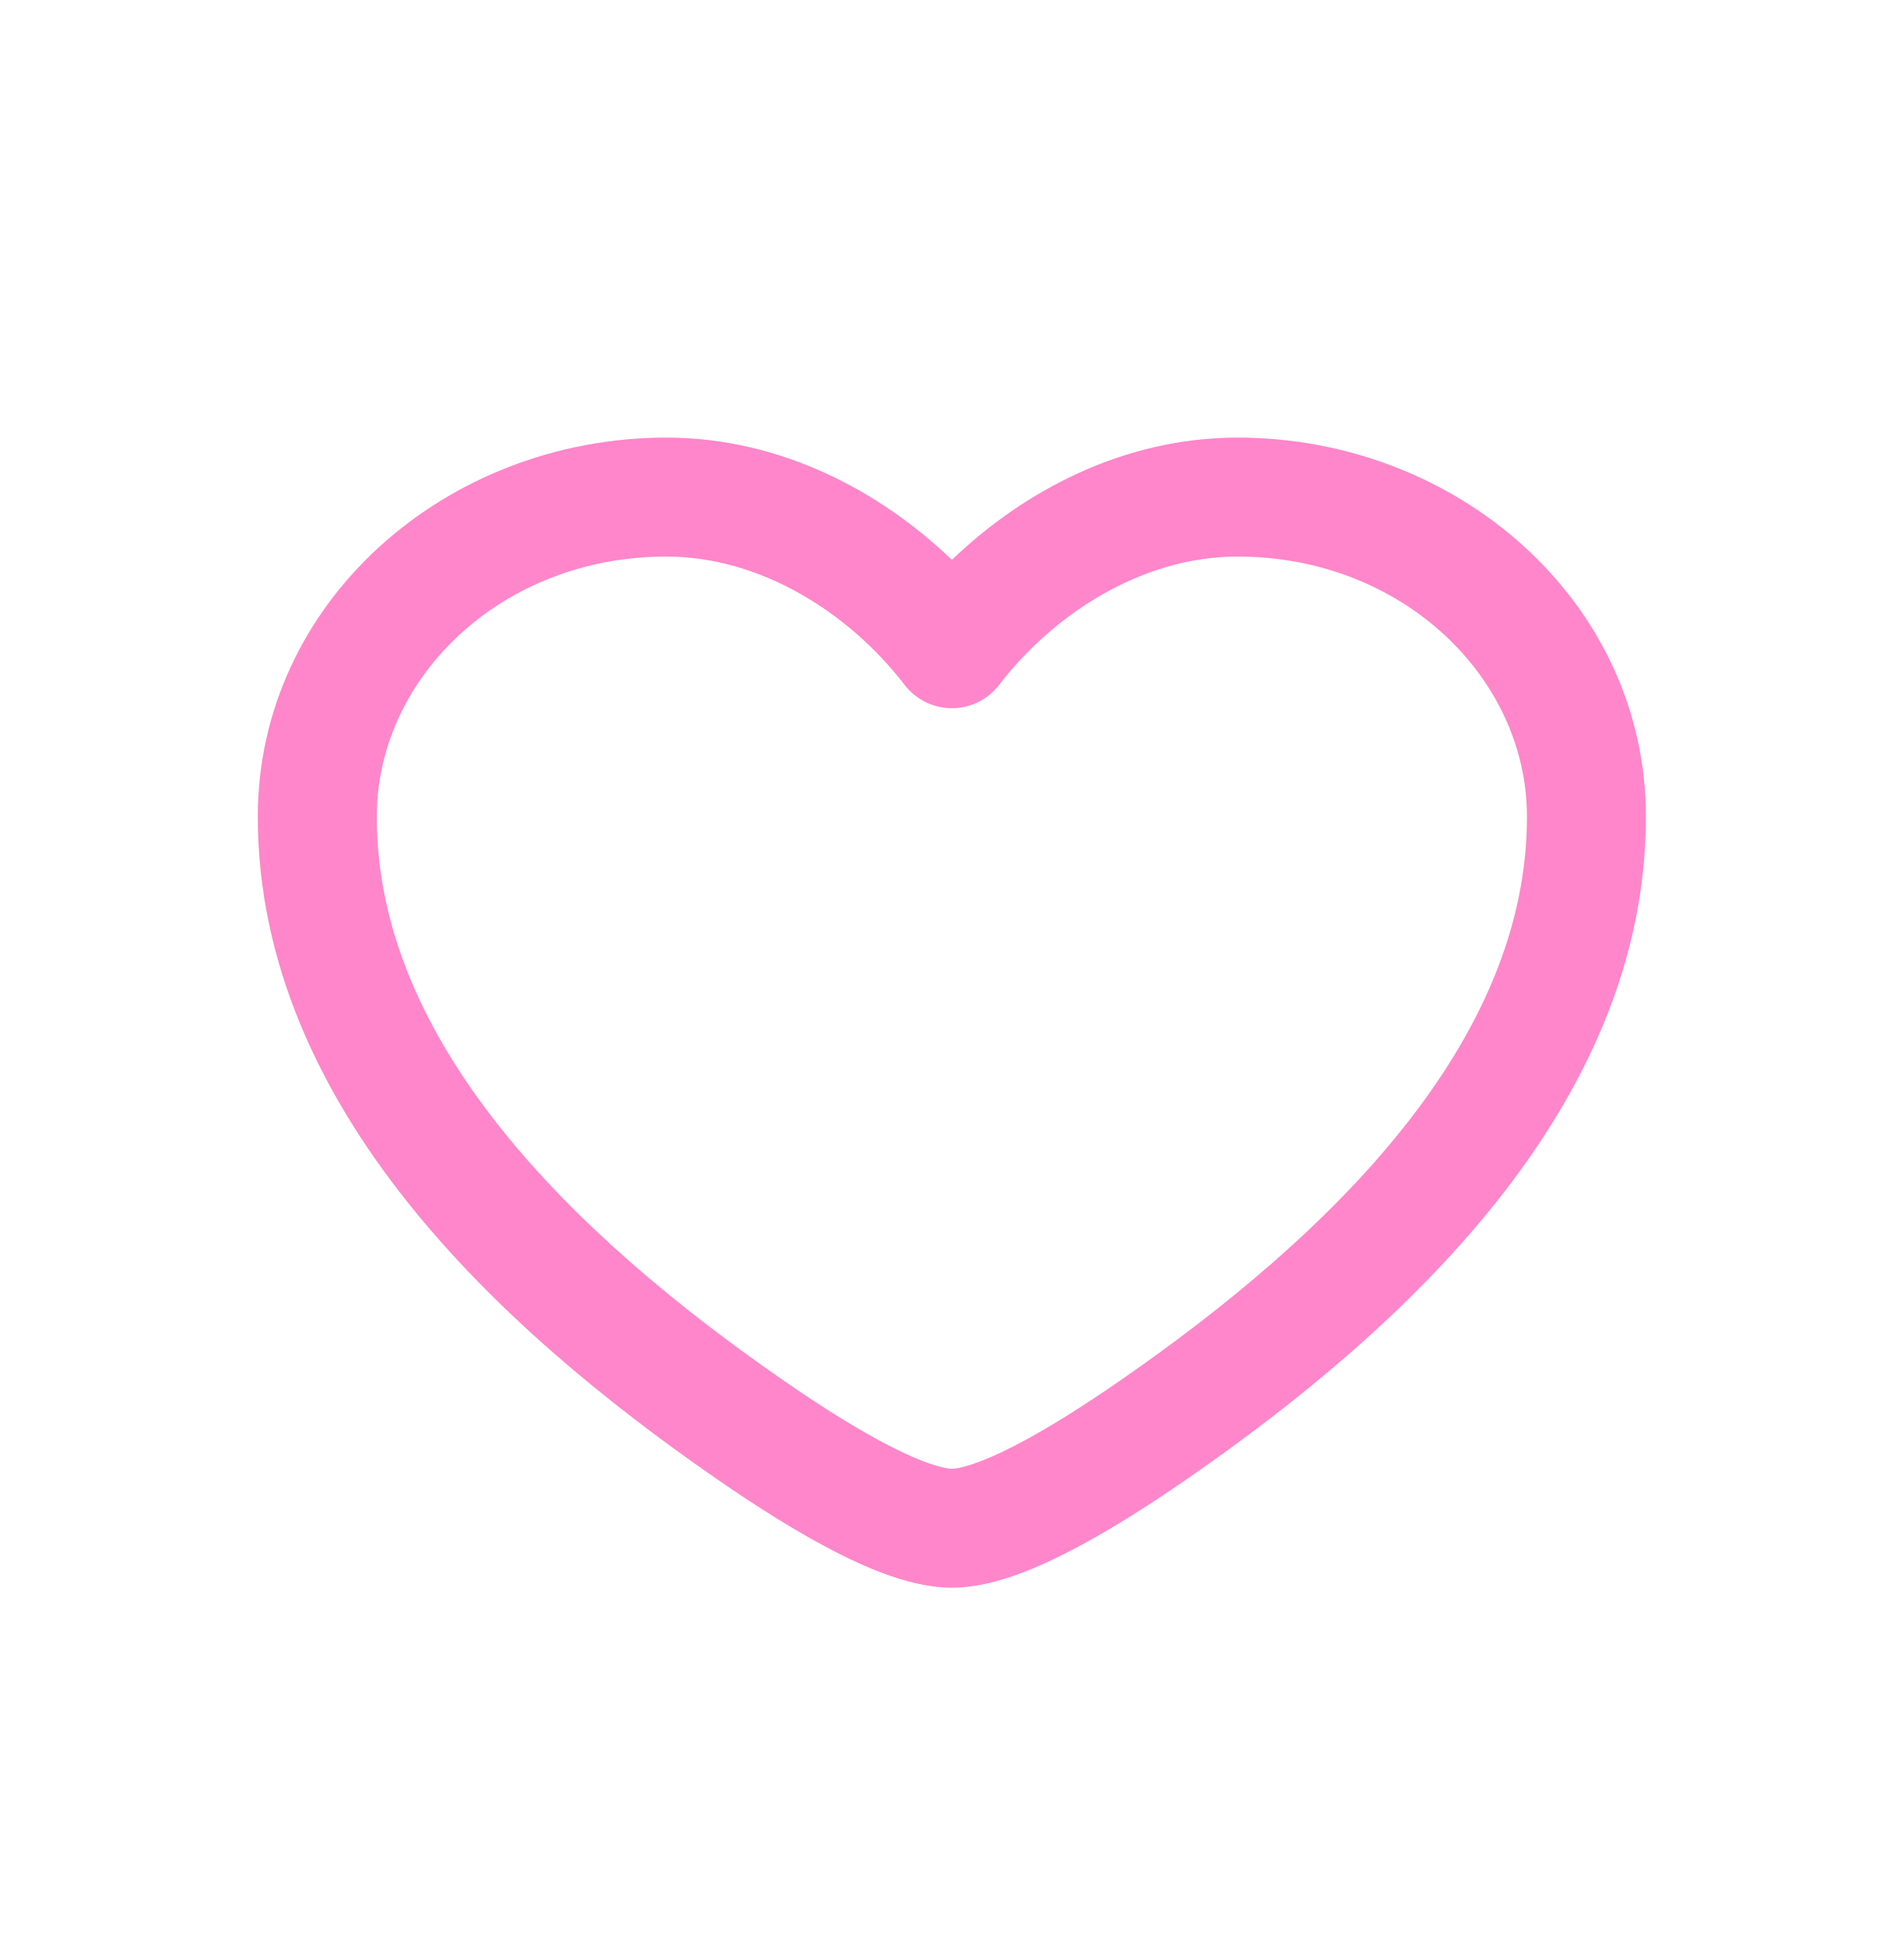
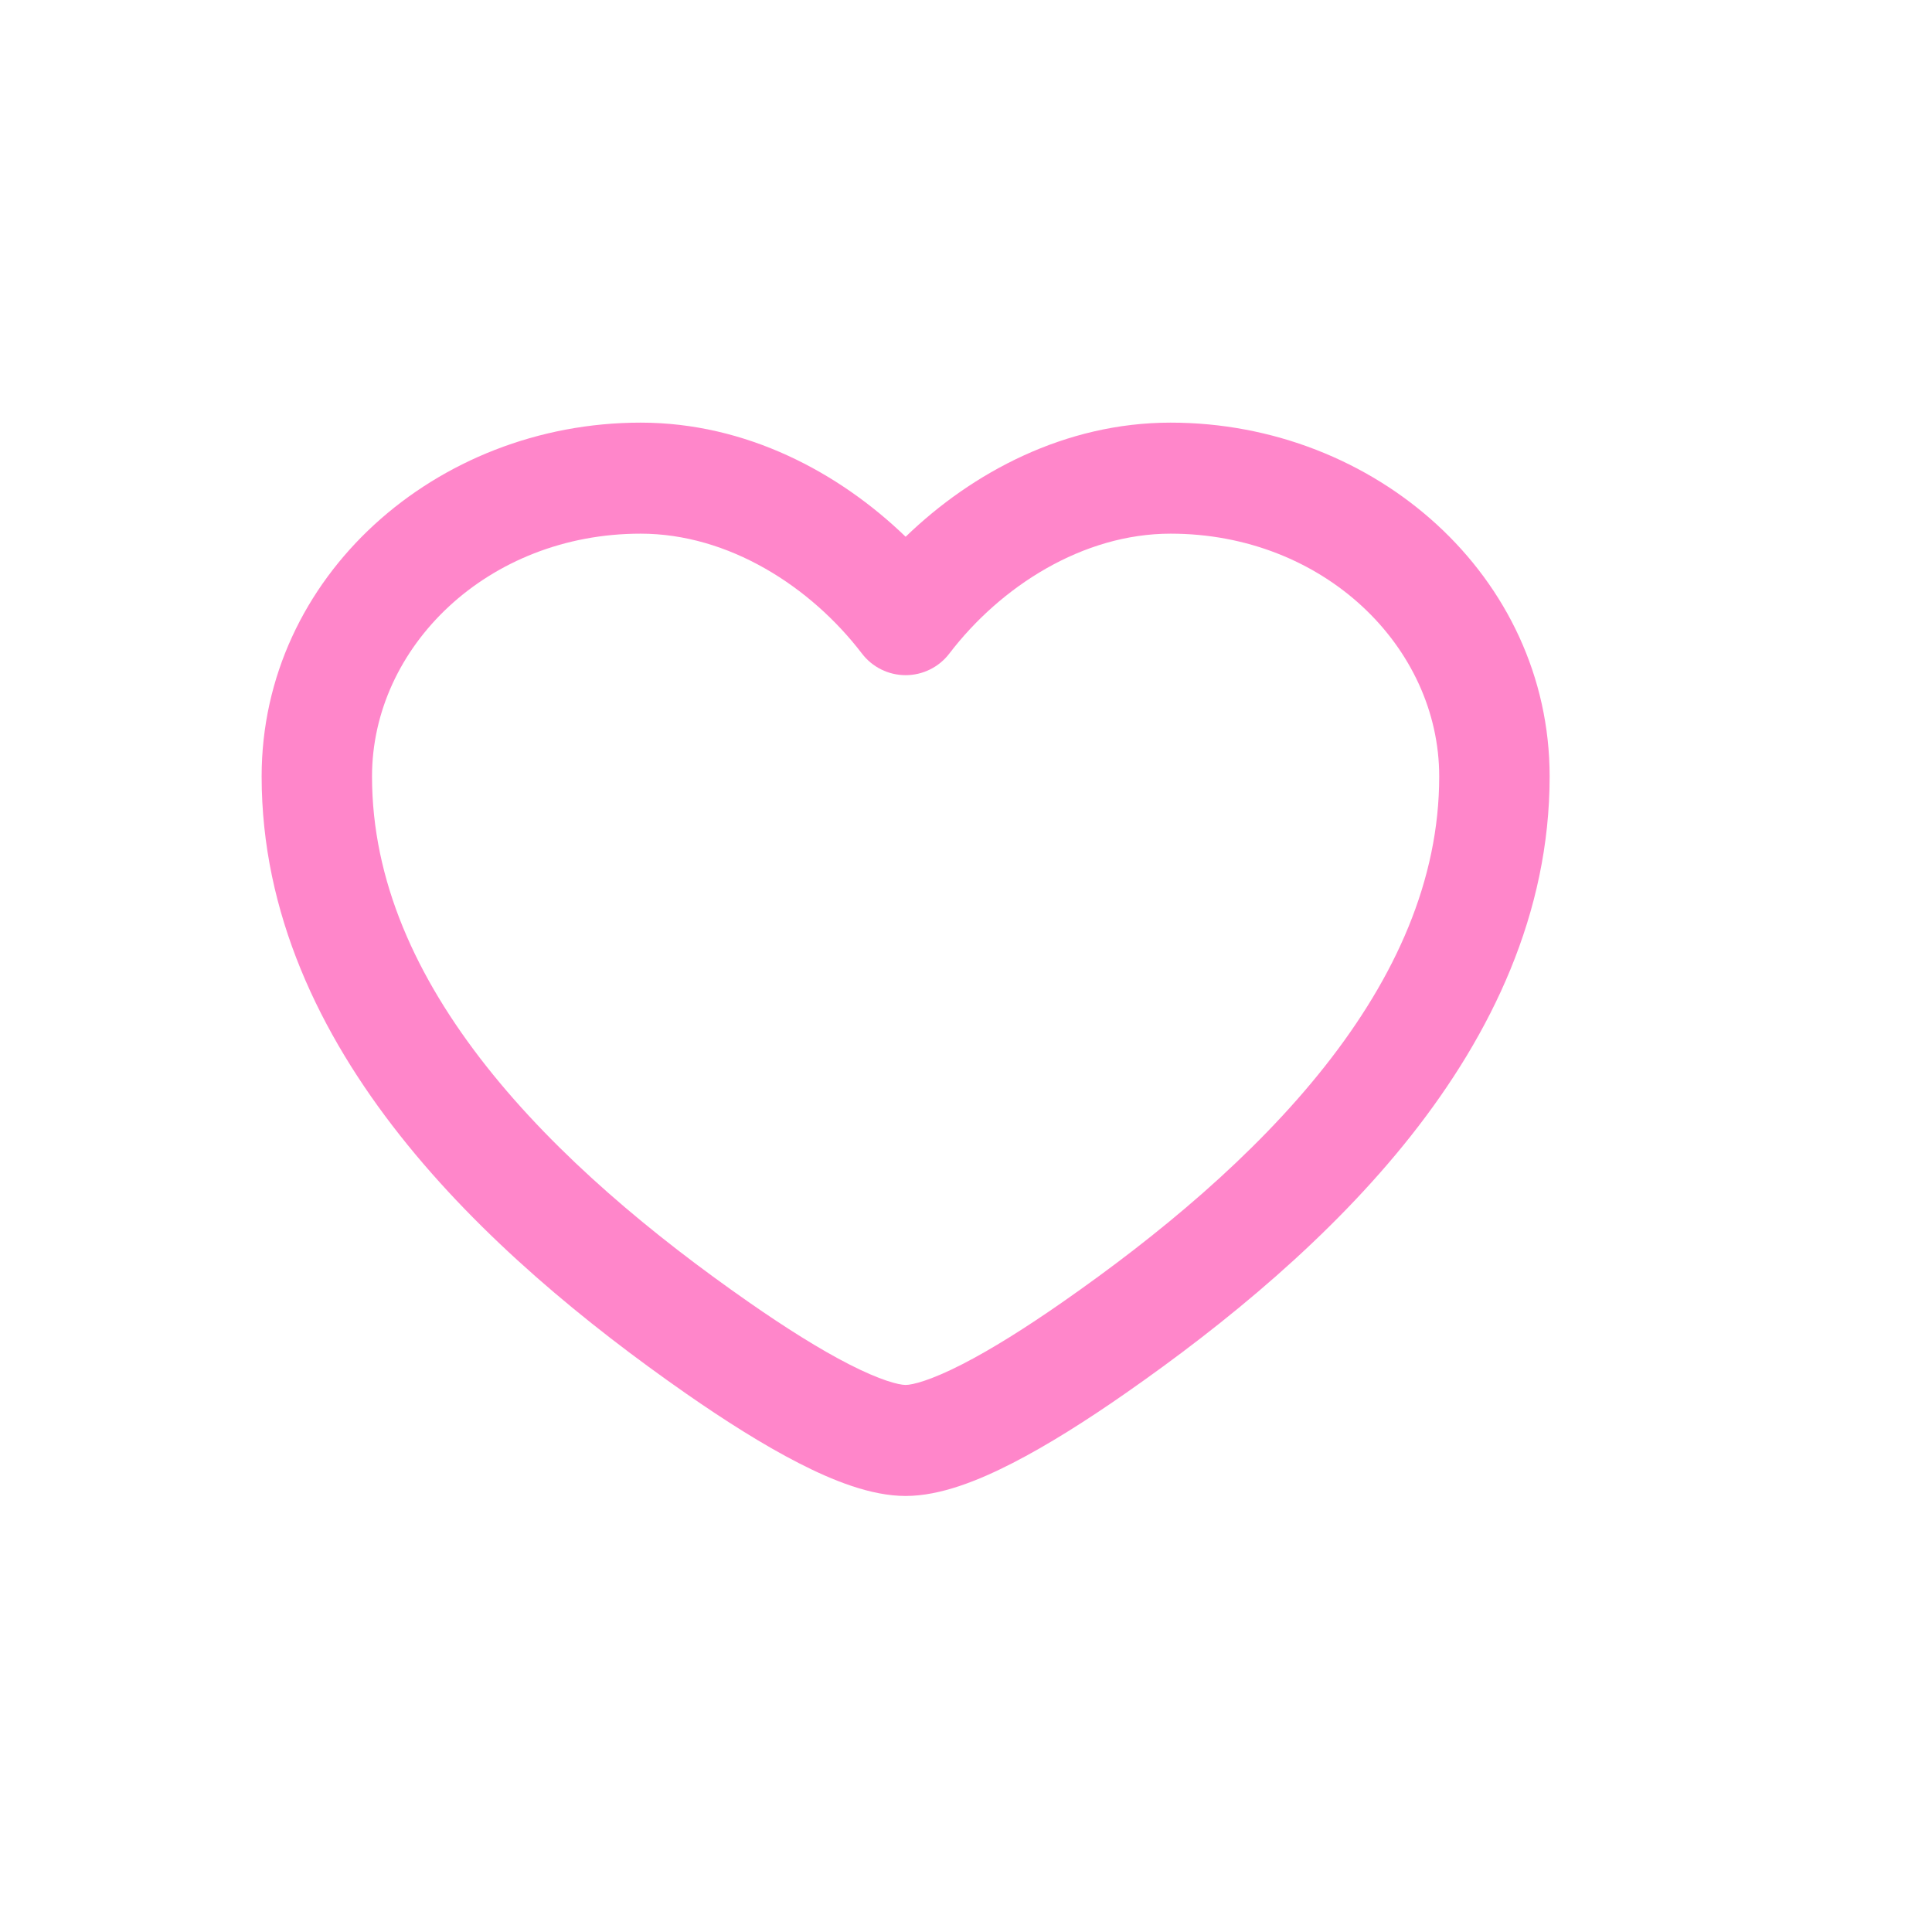
- <svg xmlns="http://www.w3.org/2000/svg" width="45" height="46" viewBox="0 0 45 46" fill="none">
-   <path fill-rule="evenodd" clip-rule="evenodd" d="M6.094 19.306C6.094 14.242 10.536 10.344 15.75 10.344C18.438 10.344 20.803 11.604 22.5 13.235C24.197 11.604 26.562 10.344 29.25 10.344C34.464 10.344 38.906 14.242 38.906 19.306C38.906 22.774 37.427 25.825 35.378 28.403C33.332 30.977 30.656 33.161 28.094 34.936C27.115 35.614 26.125 36.24 25.219 36.701C24.369 37.134 23.39 37.531 22.5 37.531C21.61 37.531 20.632 37.134 19.781 36.701C18.875 36.24 17.885 35.614 16.906 34.936C14.344 33.161 11.668 30.977 9.622 28.403C7.573 25.825 6.094 22.774 6.094 19.306ZM15.75 13.156C11.851 13.156 8.906 16.023 8.906 19.306C8.906 21.937 10.023 24.387 11.824 26.653C13.628 28.923 16.055 30.925 18.508 32.624C19.436 33.267 20.309 33.814 21.057 34.195C21.86 34.604 22.325 34.719 22.5 34.719C22.675 34.719 23.14 34.604 23.943 34.195C24.691 33.814 25.564 33.267 26.492 32.624C28.945 30.925 31.372 28.923 33.176 26.653C34.977 24.387 36.094 21.937 36.094 19.306C36.094 16.023 33.149 13.156 29.25 13.156C27.011 13.156 24.92 14.494 23.615 16.192C23.349 16.538 22.937 16.741 22.5 16.741C22.063 16.741 21.651 16.538 21.385 16.192C20.08 14.494 17.989 13.156 15.75 13.156Z" fill="#FF0F97" fill-opacity="0.5" />
+ <svg xmlns="http://www.w3.org/2000/svg" width="45" height="45" viewBox="0 0 45 45" fill="none">
+   <path fill-rule="evenodd" clip-rule="evenodd" d="M6.094 18.085C6.094 13.429 10.155 9.844 14.922 9.844C17.38 9.844 19.542 11.003 21.094 12.502C22.645 11.003 24.808 9.844 27.265 9.844C32.032 9.844 36.094 13.429 36.094 18.085C36.094 21.274 34.741 24.079 32.868 26.45C30.997 28.817 28.551 30.825 26.208 32.458C25.314 33.081 24.408 33.656 23.58 34.08C22.802 34.479 21.908 34.844 21.094 34.844C20.28 34.844 19.386 34.479 18.608 34.08C17.779 33.656 16.874 33.081 15.979 32.458C13.637 30.825 11.19 28.817 9.32 26.45C7.446 24.079 6.094 21.274 6.094 18.085ZM14.922 12.43C11.358 12.43 8.665 15.066 8.665 18.085C8.665 20.505 9.687 22.758 11.333 24.841C12.982 26.928 15.202 28.77 17.444 30.332C18.292 30.923 19.091 31.426 19.774 31.776C20.509 32.152 20.934 32.258 21.094 32.258C21.254 32.258 21.679 32.152 22.413 31.776C23.096 31.426 23.896 30.923 24.744 30.332C26.986 28.77 29.205 26.928 30.855 24.841C32.501 22.758 33.522 20.505 33.522 18.085C33.522 15.066 30.83 12.43 27.265 12.43C25.218 12.43 23.306 13.66 22.113 15.221C21.87 15.54 21.493 15.726 21.094 15.726C20.695 15.726 20.318 15.54 20.075 15.221C18.881 13.66 16.969 12.43 14.922 12.43Z" fill="#FF0F97" fill-opacity="0.5" />
</svg>
